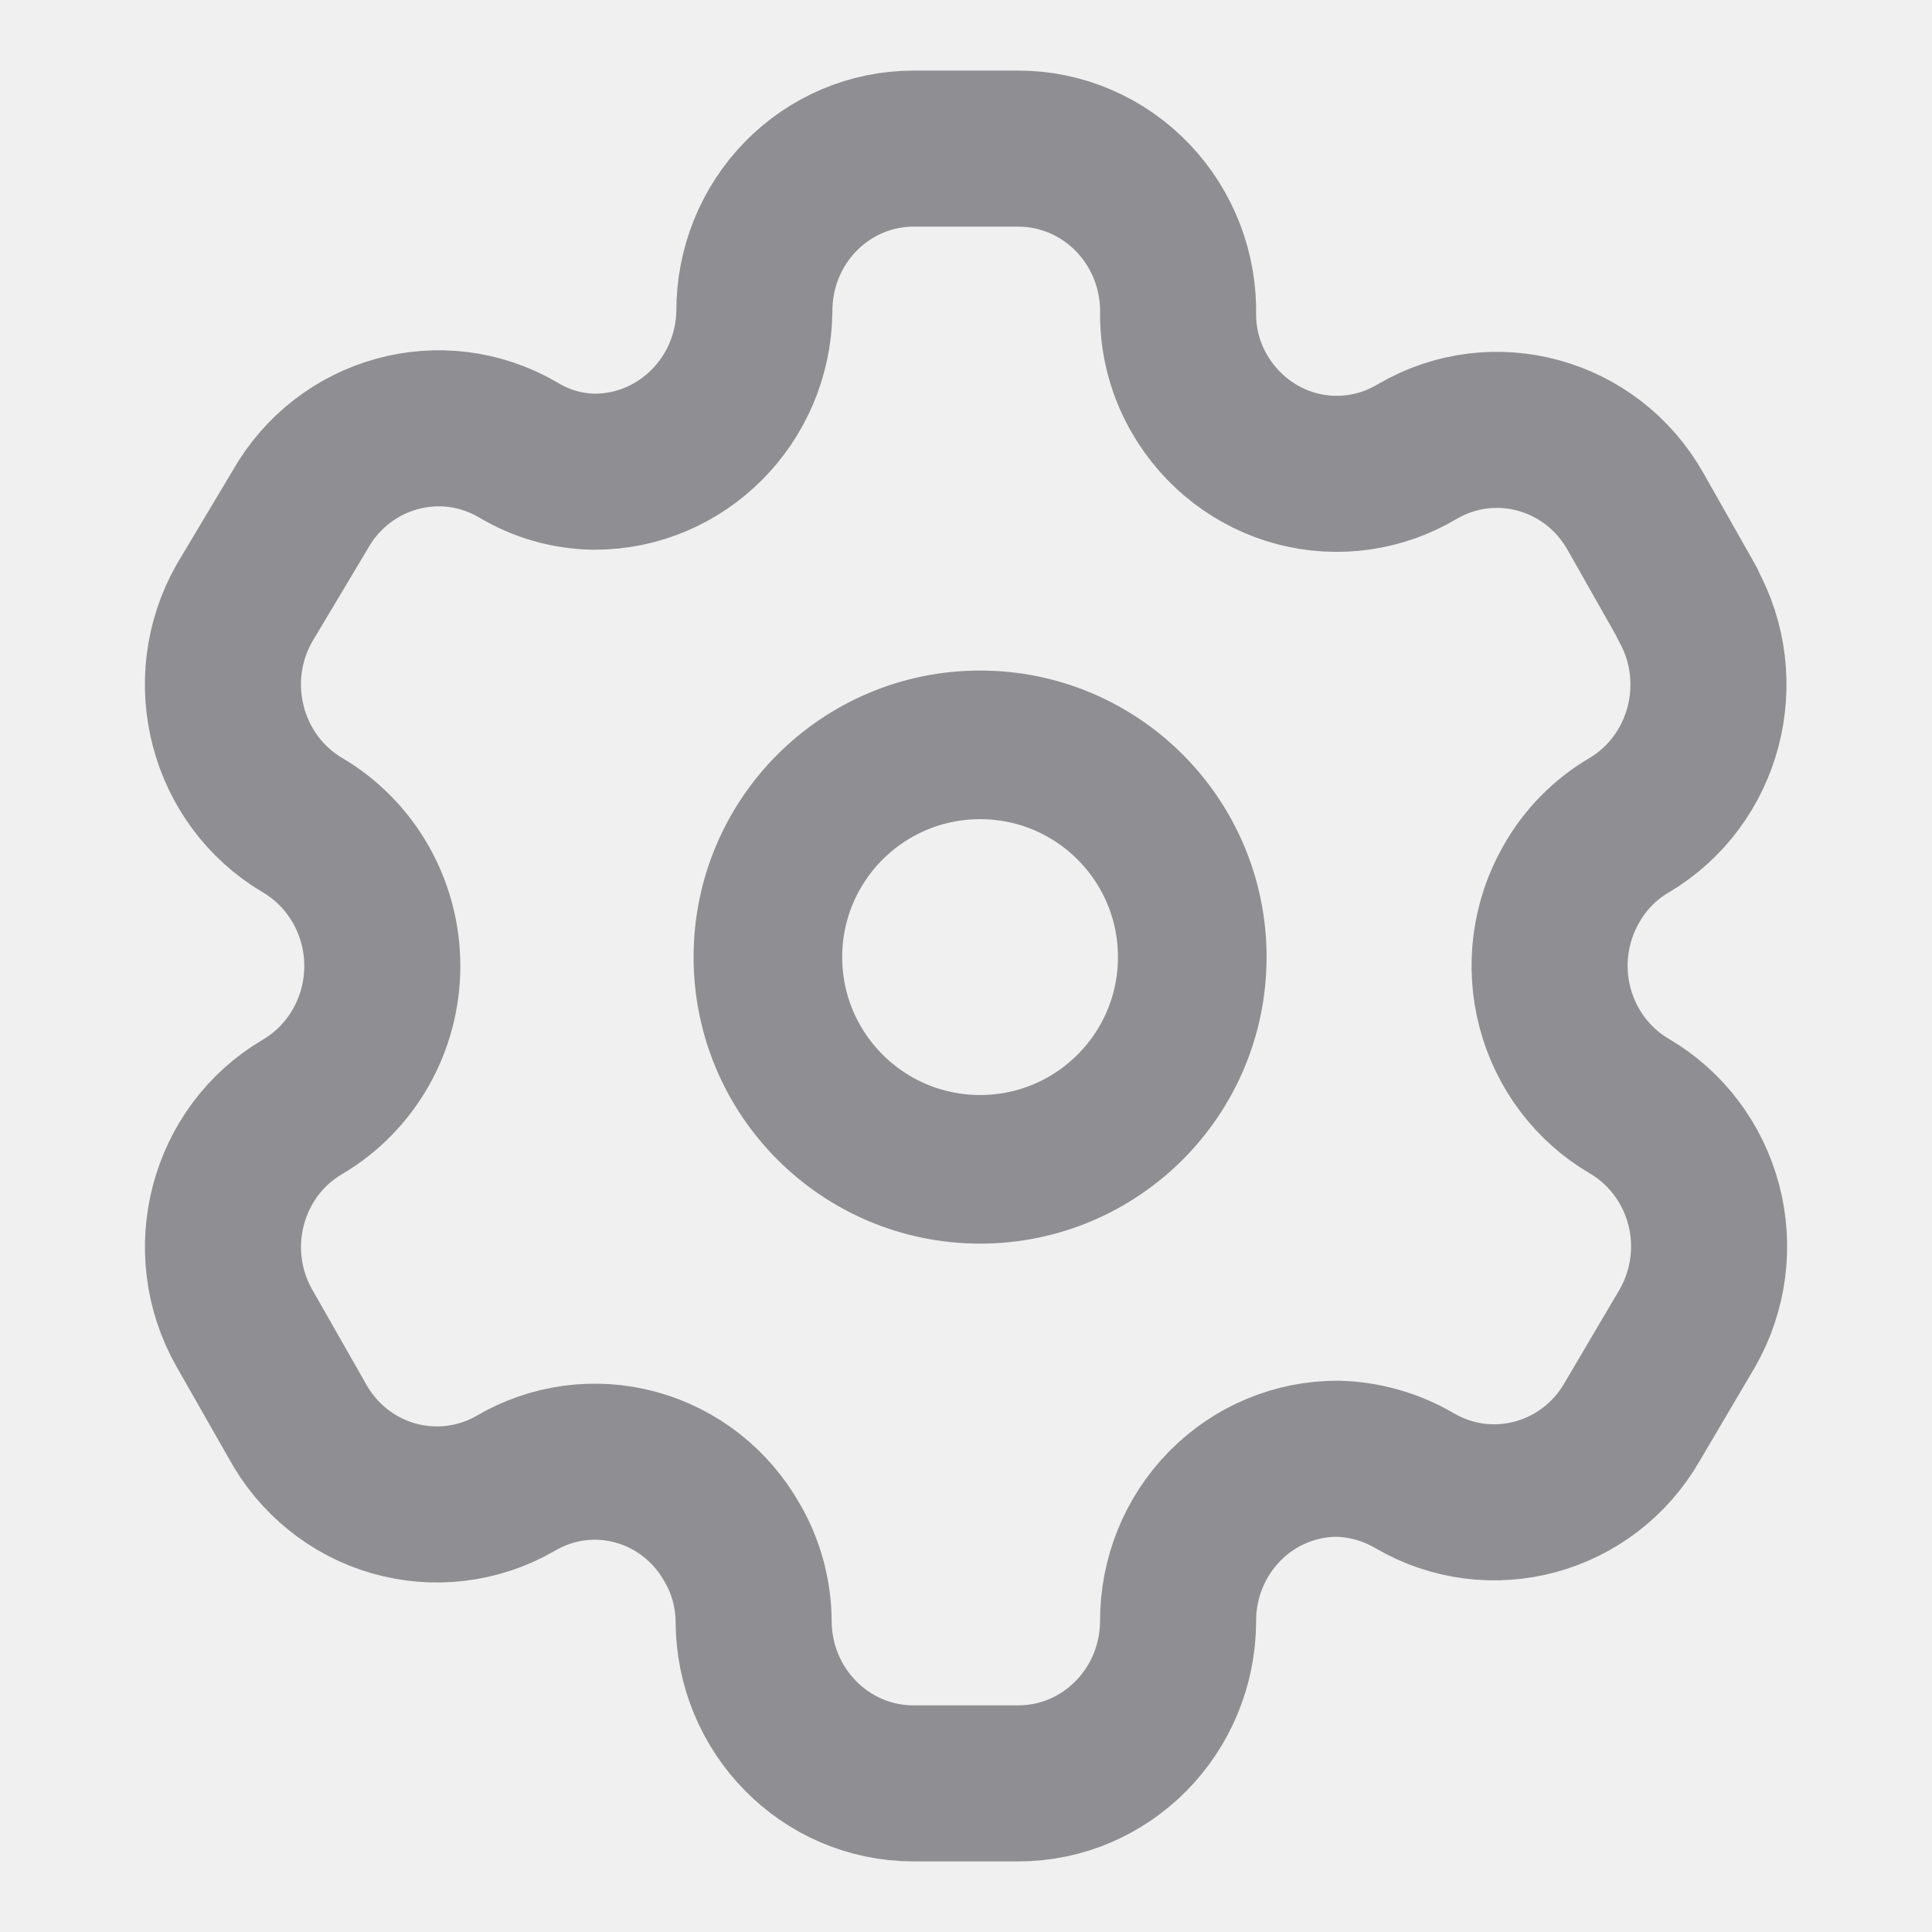
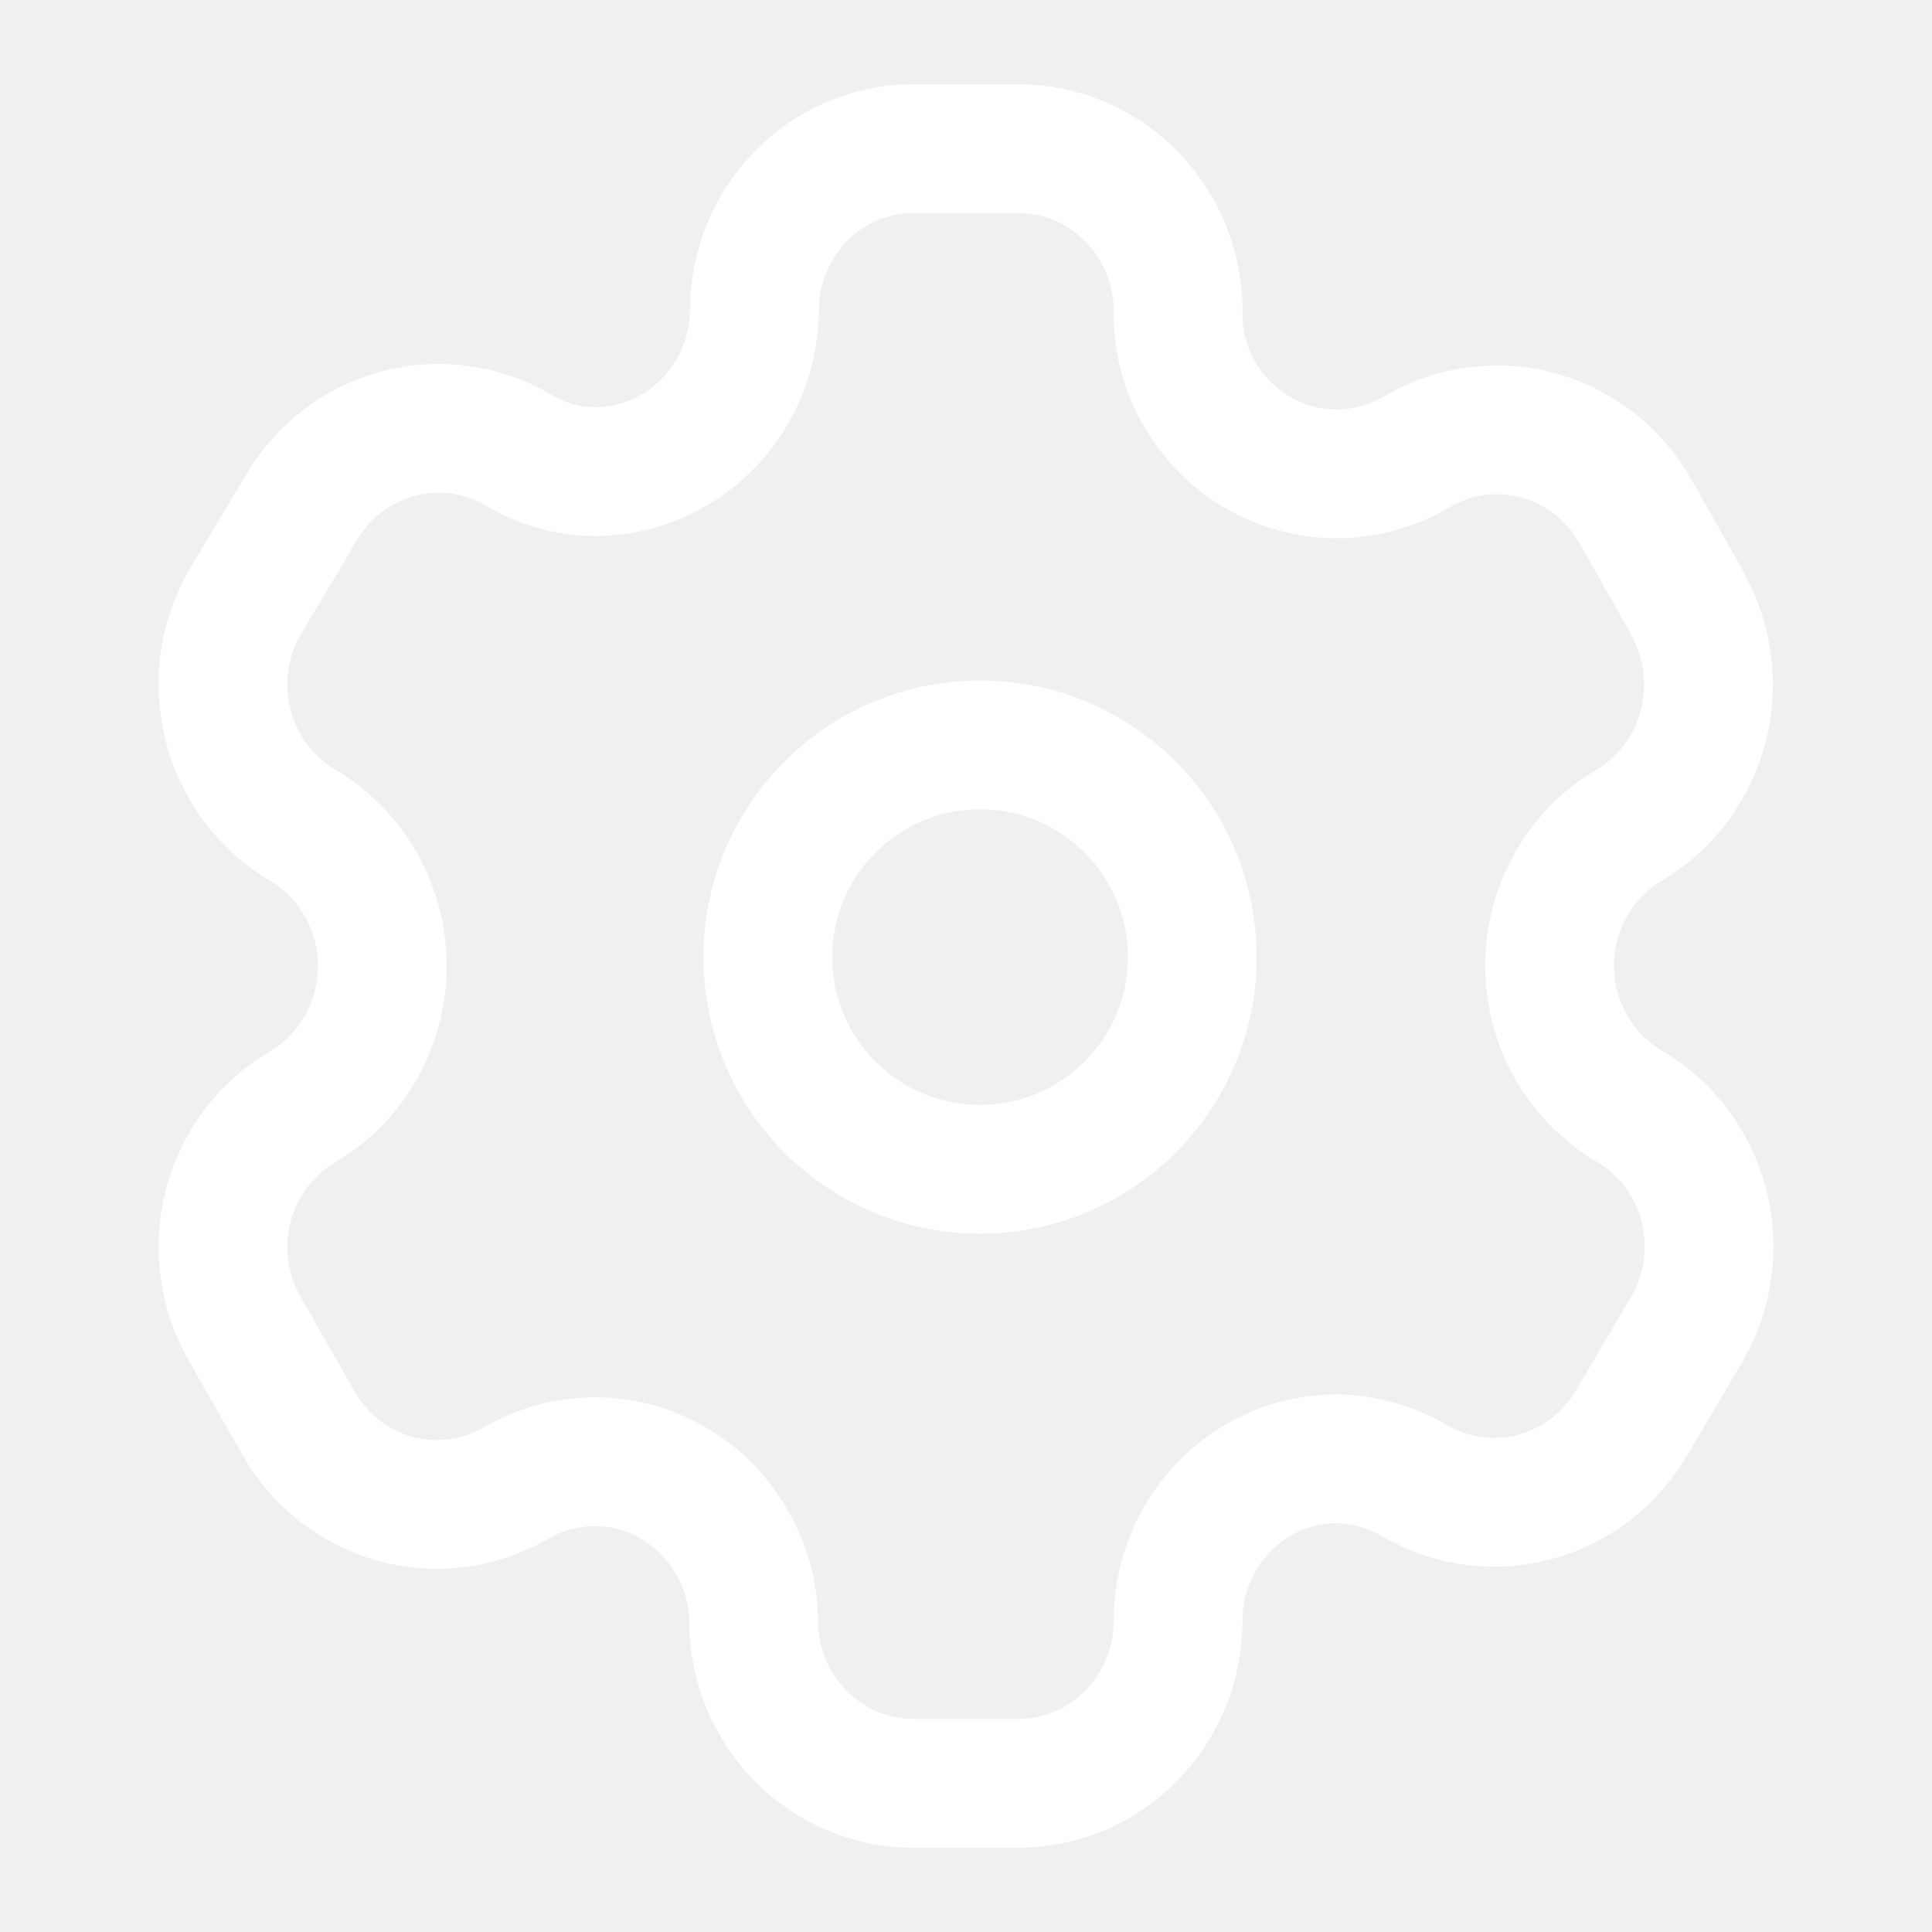
- <svg xmlns="http://www.w3.org/2000/svg" width="26" height="26" viewBox="0 0 26 26" fill="none">
-   <path fill-rule="evenodd" clip-rule="evenodd" d="M22.709 8.118L22.009 6.882C21.417 5.836 20.105 5.475 19.076 6.075C18.586 6.369 18.002 6.452 17.451 6.307C16.901 6.161 16.43 5.799 16.142 5.3C15.957 4.983 15.858 4.621 15.854 4.252C15.871 3.661 15.652 3.088 15.246 2.663C14.841 2.239 14.285 2 13.703 2H12.293C11.724 2 11.178 2.231 10.776 2.642C10.374 3.053 10.15 3.61 10.152 4.19C10.136 5.386 9.177 6.348 8.001 6.348C7.639 6.344 7.284 6.243 6.972 6.054C5.943 5.454 4.631 5.815 4.039 6.861L3.288 8.118C2.696 9.163 3.046 10.498 4.07 11.104C4.735 11.495 5.145 12.218 5.145 13C5.145 13.782 4.735 14.505 4.07 14.896C3.047 15.498 2.697 16.83 3.288 17.872L3.998 19.118C4.275 19.628 4.741 20.004 5.291 20.163C5.842 20.322 6.432 20.252 6.931 19.967C7.422 19.675 8.007 19.595 8.556 19.745C9.104 19.894 9.572 20.261 9.854 20.763C10.039 21.08 10.138 21.442 10.142 21.811C10.142 23.02 11.105 24 12.293 24H13.703C14.887 24 15.849 23.026 15.854 21.821C15.852 21.239 16.077 20.681 16.481 20.27C16.885 19.858 17.434 19.629 18.005 19.631C18.367 19.641 18.721 19.742 19.035 19.925C20.061 20.527 21.372 20.171 21.968 19.129L22.709 17.872C22.996 17.37 23.075 16.773 22.928 16.213C22.781 15.653 22.421 15.175 21.927 14.886C21.433 14.597 21.073 14.119 20.926 13.558C20.779 12.998 20.858 12.401 21.145 11.9C21.331 11.569 21.601 11.294 21.927 11.104C22.944 10.498 23.293 9.171 22.709 8.129V8.118Z" stroke="#8E8E93" stroke-width="2.1" stroke-linecap="round" stroke-linejoin="round" />
-   <path d="M13.19 15.736C14.767 15.736 16.045 14.457 16.045 12.88C16.045 11.303 14.767 10.024 13.19 10.024C11.612 10.024 10.334 11.303 10.334 12.88C10.334 14.457 11.612 15.736 13.19 15.736Z" stroke="#8E8E93" stroke-width="2" stroke-linecap="round" stroke-linejoin="round" />
+ <svg xmlns="http://www.w3.org/2000/svg" width="18" height="18" viewBox="0 0 18 18" fill="none">
+   <path fill-rule="evenodd" clip-rule="evenodd" d="M15.722 5.62L15.237 4.764C14.827 4.04 13.919 3.79 13.206 4.206C12.867 4.409 12.463 4.467 12.082 4.366C11.701 4.266 11.375 4.015 11.175 3.669C11.047 3.449 10.979 3.199 10.976 2.944C10.988 2.534 10.836 2.138 10.555 1.844C10.275 1.55 9.889 1.384 9.487 1.385H8.511C8.116 1.385 7.738 1.544 7.46 1.829C7.182 2.113 7.027 2.499 7.029 2.9C7.017 3.729 6.354 4.394 5.539 4.394C5.288 4.392 5.043 4.322 4.827 4.191C4.114 3.776 3.206 4.026 2.796 4.75L2.276 5.62C1.867 6.343 2.109 7.267 2.818 7.687C3.278 7.958 3.562 8.458 3.562 9C3.562 9.541 3.278 10.042 2.818 10.313C2.11 10.729 1.867 11.651 2.276 12.373L2.768 13.236C2.96 13.588 3.282 13.849 3.663 13.959C4.044 14.069 4.453 14.02 4.798 13.823C5.138 13.621 5.543 13.566 5.923 13.669C6.303 13.773 6.627 14.027 6.822 14.374C6.95 14.594 7.019 14.844 7.021 15.1C7.021 15.937 7.688 16.615 8.511 16.615H9.487C10.307 16.615 10.972 15.941 10.976 15.107C10.974 14.704 11.13 14.317 11.41 14.033C11.69 13.748 12.07 13.589 12.465 13.591C12.716 13.598 12.96 13.668 13.178 13.794C13.888 14.211 14.796 13.964 15.209 13.243L15.722 12.373C15.92 12.025 15.975 11.612 15.873 11.224C15.771 10.836 15.522 10.506 15.18 10.306C14.838 10.105 14.589 9.774 14.487 9.386C14.385 8.999 14.44 8.585 14.639 8.238C14.768 8.009 14.955 7.819 15.18 7.687C15.885 7.268 16.126 6.349 15.722 5.627V5.62Z" stroke="white" stroke-width="1.2" stroke-linecap="round" stroke-linejoin="round" />
+   <path d="M9.131 10.894C10.223 10.894 11.108 10.009 11.108 8.917C11.108 7.825 10.223 6.94 9.131 6.94C8.039 6.94 7.154 7.825 7.154 8.917C7.154 10.009 8.039 10.894 9.131 10.894Z" stroke="white" stroke-width="1.2" stroke-linecap="round" stroke-linejoin="round" />
</svg>
